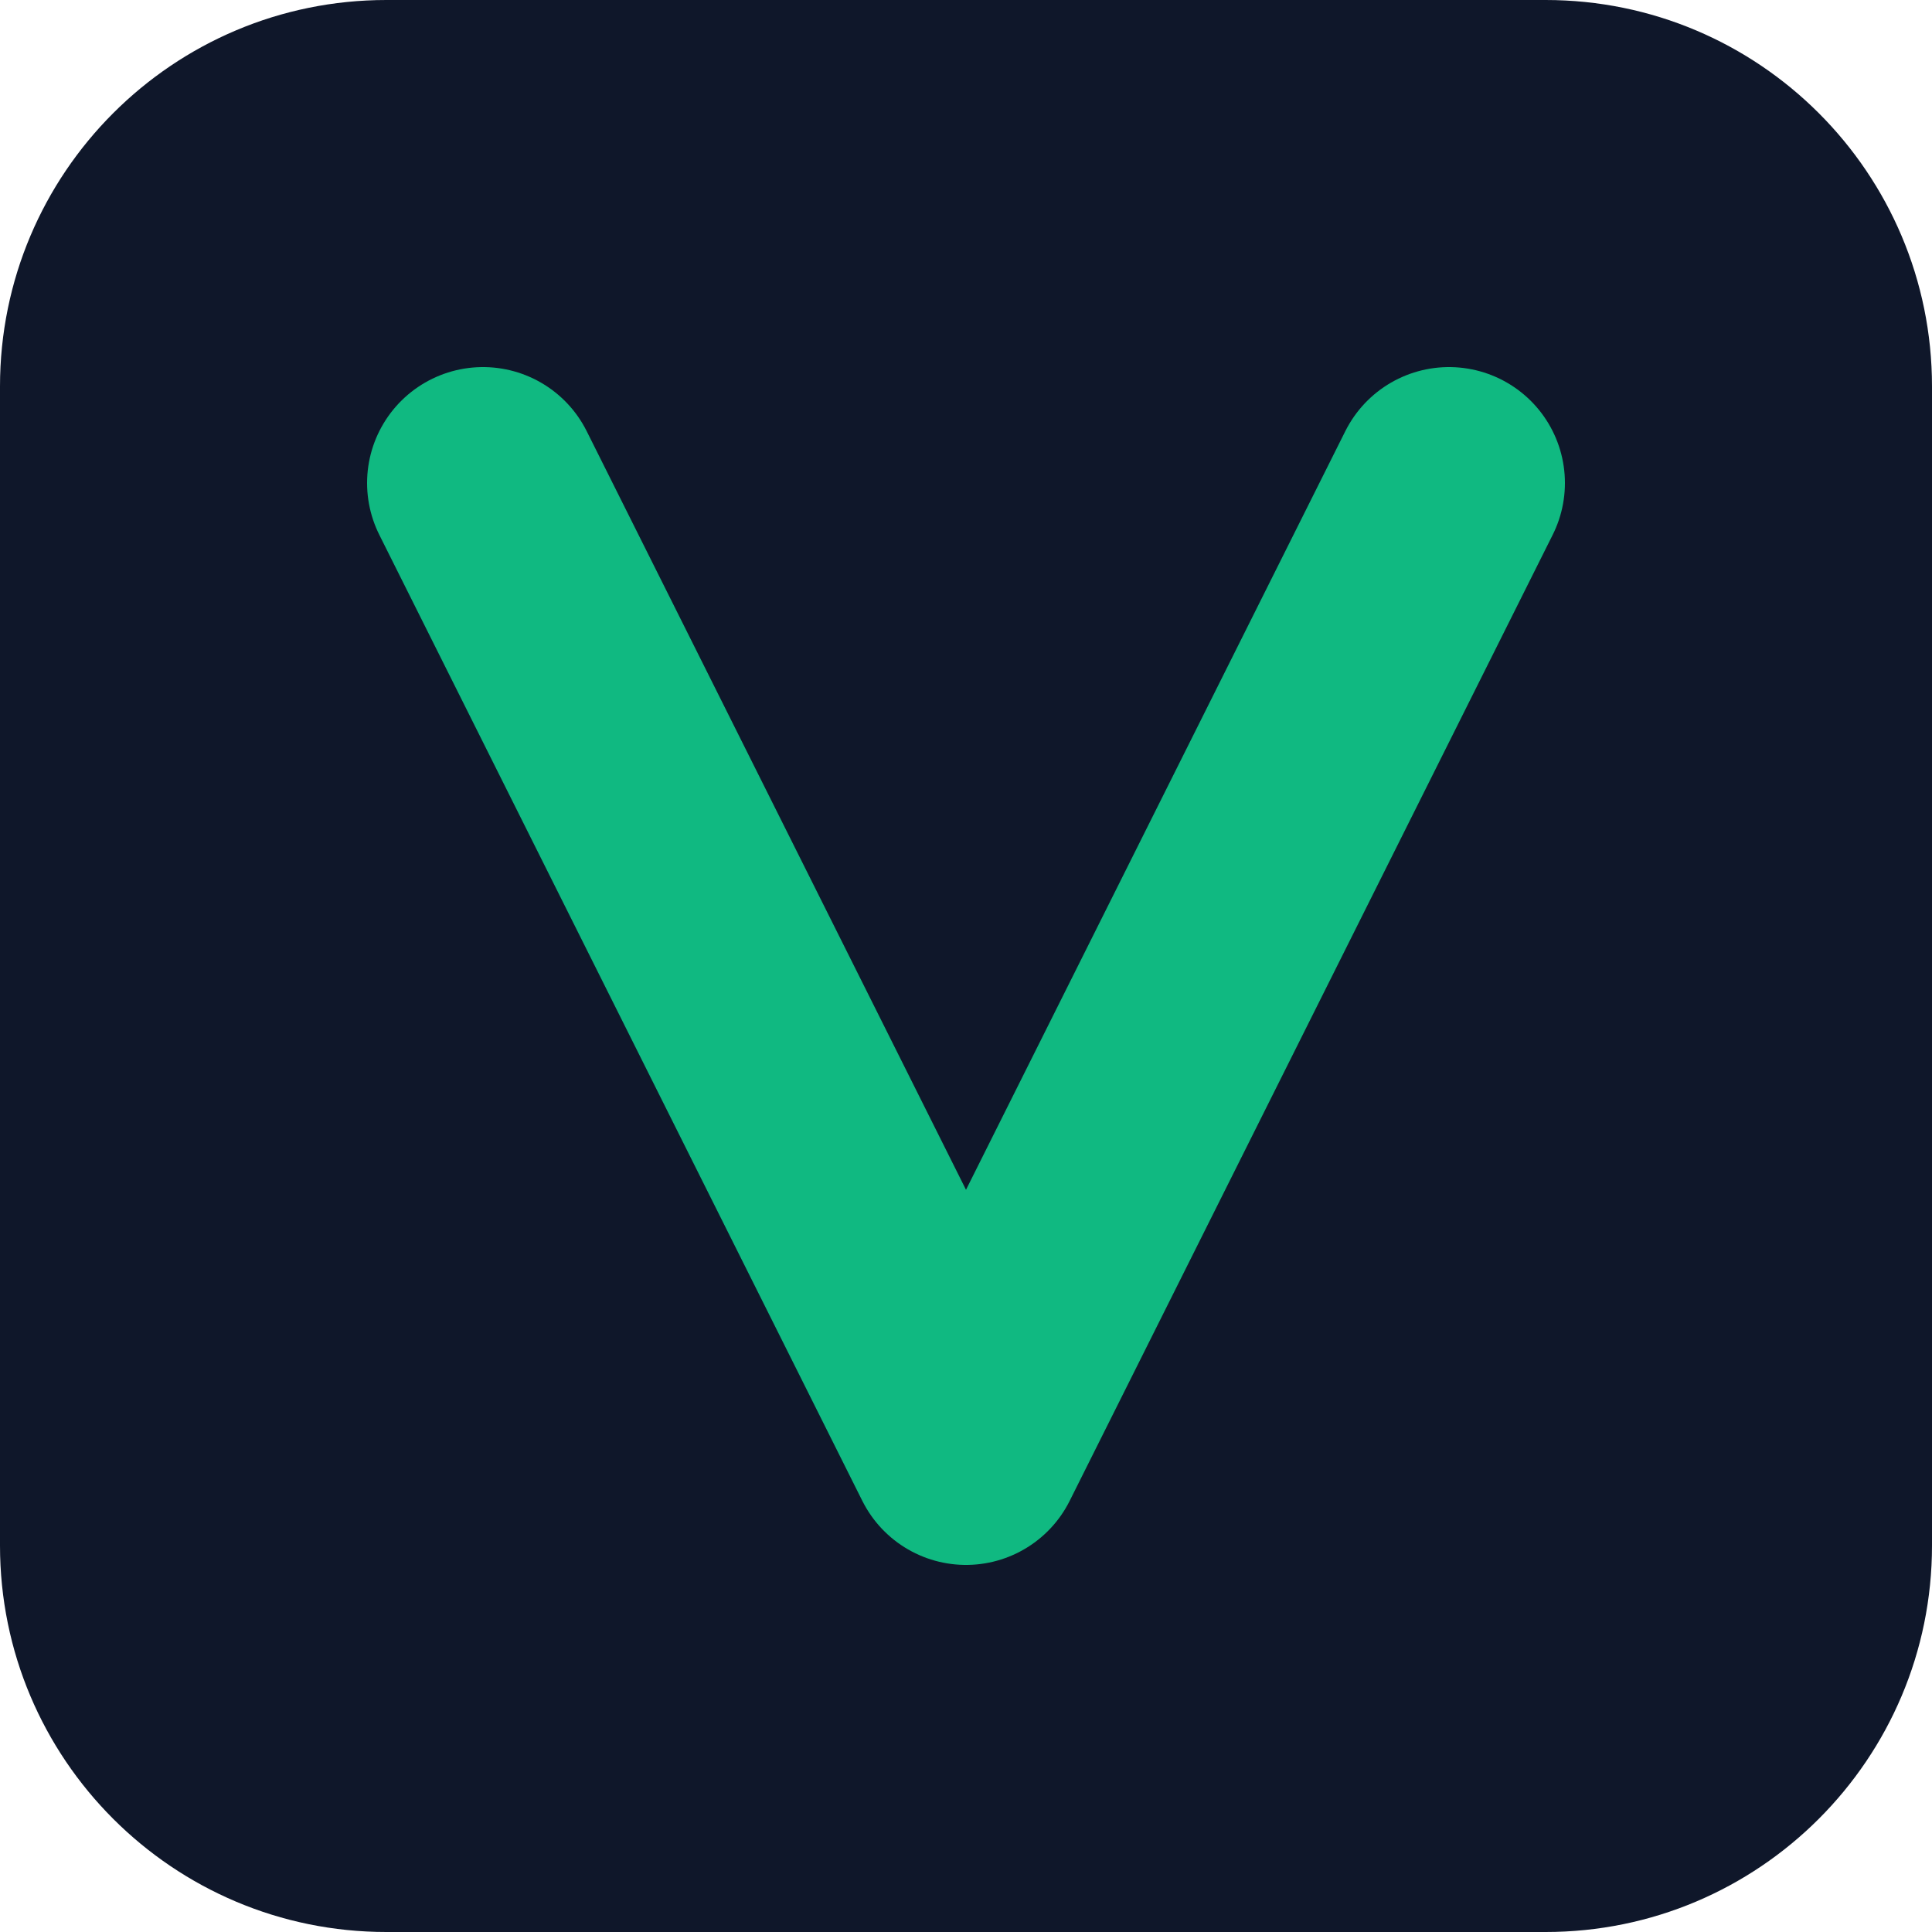
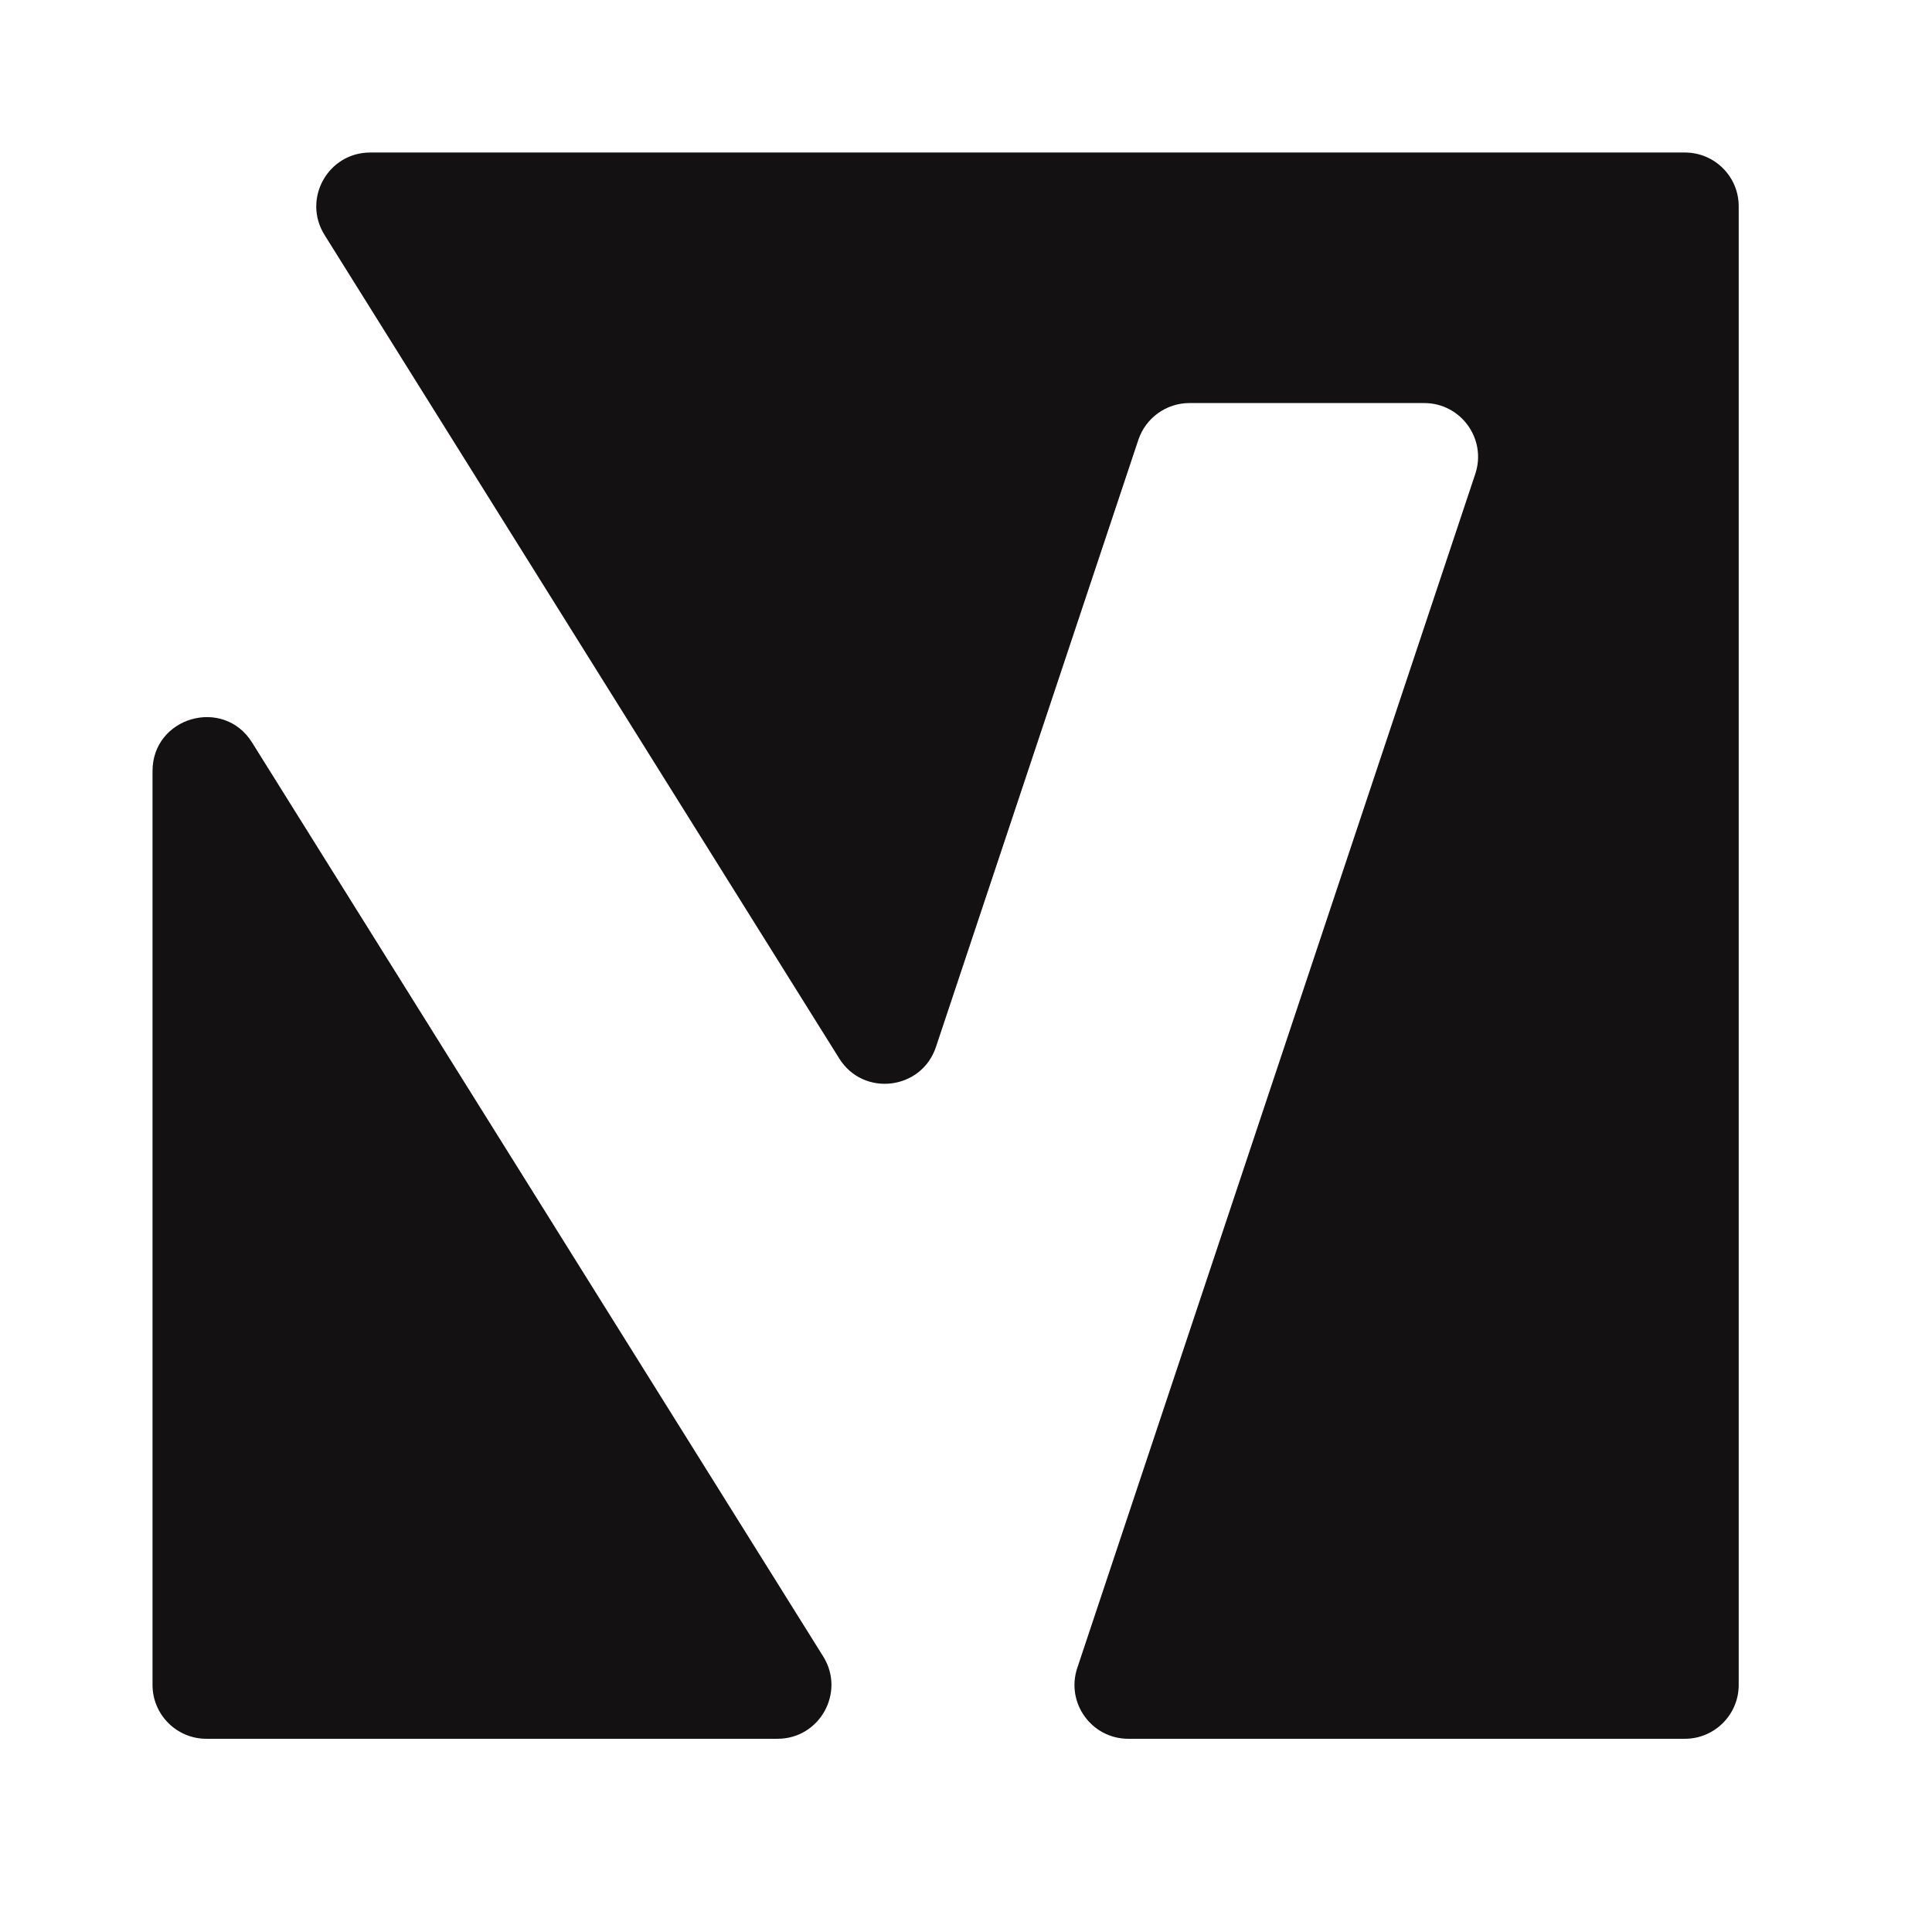
- <svg xmlns="http://www.w3.org/2000/svg" viewBox="0 0 100 100">
-   <rect width="100" height="100" rx="20" fill="#0f172a" />
-   <path d="M 25,25 L 50,75 L 75,25" fill="none" stroke="#10b981" stroke-width="12" stroke-linecap="round" stroke-linejoin="round" />
+ <svg xmlns="http://www.w3.org/2000/svg" width="2000" zoomAndPan="magnify" viewBox="0 0 1500 1500" height="2000" preserveAspectRatio="xMidYMid meet" version="1.0">
+   <defs>
+     <clipPath id="9acba3fedf">
+       <path d="M 118.418 118.418 L 1349.918 118.418 L 1349.918 1349.918 L 118.418 1349.918 Z M 118.418 118.418 " clip-rule="nonzero" />
+     </clipPath>
+   </defs>
+   <g clip-path="url(#9acba3fedf)">
+     <path fill="#131111" d="M 639.125 1286.047 C 656.504 1313.883 636.496 1349.988 603.66 1349.988 L 160.234 1349.988 C 137.145 1349.988 118.418 1331.262 118.418 1308.172 L 118.418 598.656 C 118.418 556.648 173.445 540.871 195.699 576.465 Z M 1308.172 118.418 L 287.414 118.418 C 254.574 118.418 234.566 154.527 251.945 182.359 L 651.566 821.777 C 670.293 851.793 715.508 846.406 726.668 812.863 L 883.797 341.543 C 889.504 324.48 905.473 312.938 923.434 312.938 L 1105.766 312.938 C 1134.305 312.938 1154.445 340.902 1145.402 367.965 L 836.402 1294.961 C 827.359 1322.027 847.496 1349.988 876.035 1349.988 L 1308.109 1349.988 C 1331.199 1349.988 1349.926 1331.262 1349.926 1308.172 L 1349.926 160.234 C 1349.988 137.145 1331.262 118.418 1308.172 118.418 Z M 1308.172 118.418 " fill-opacity="1" fill-rule="nonzero" />
+   </g>
</svg>
